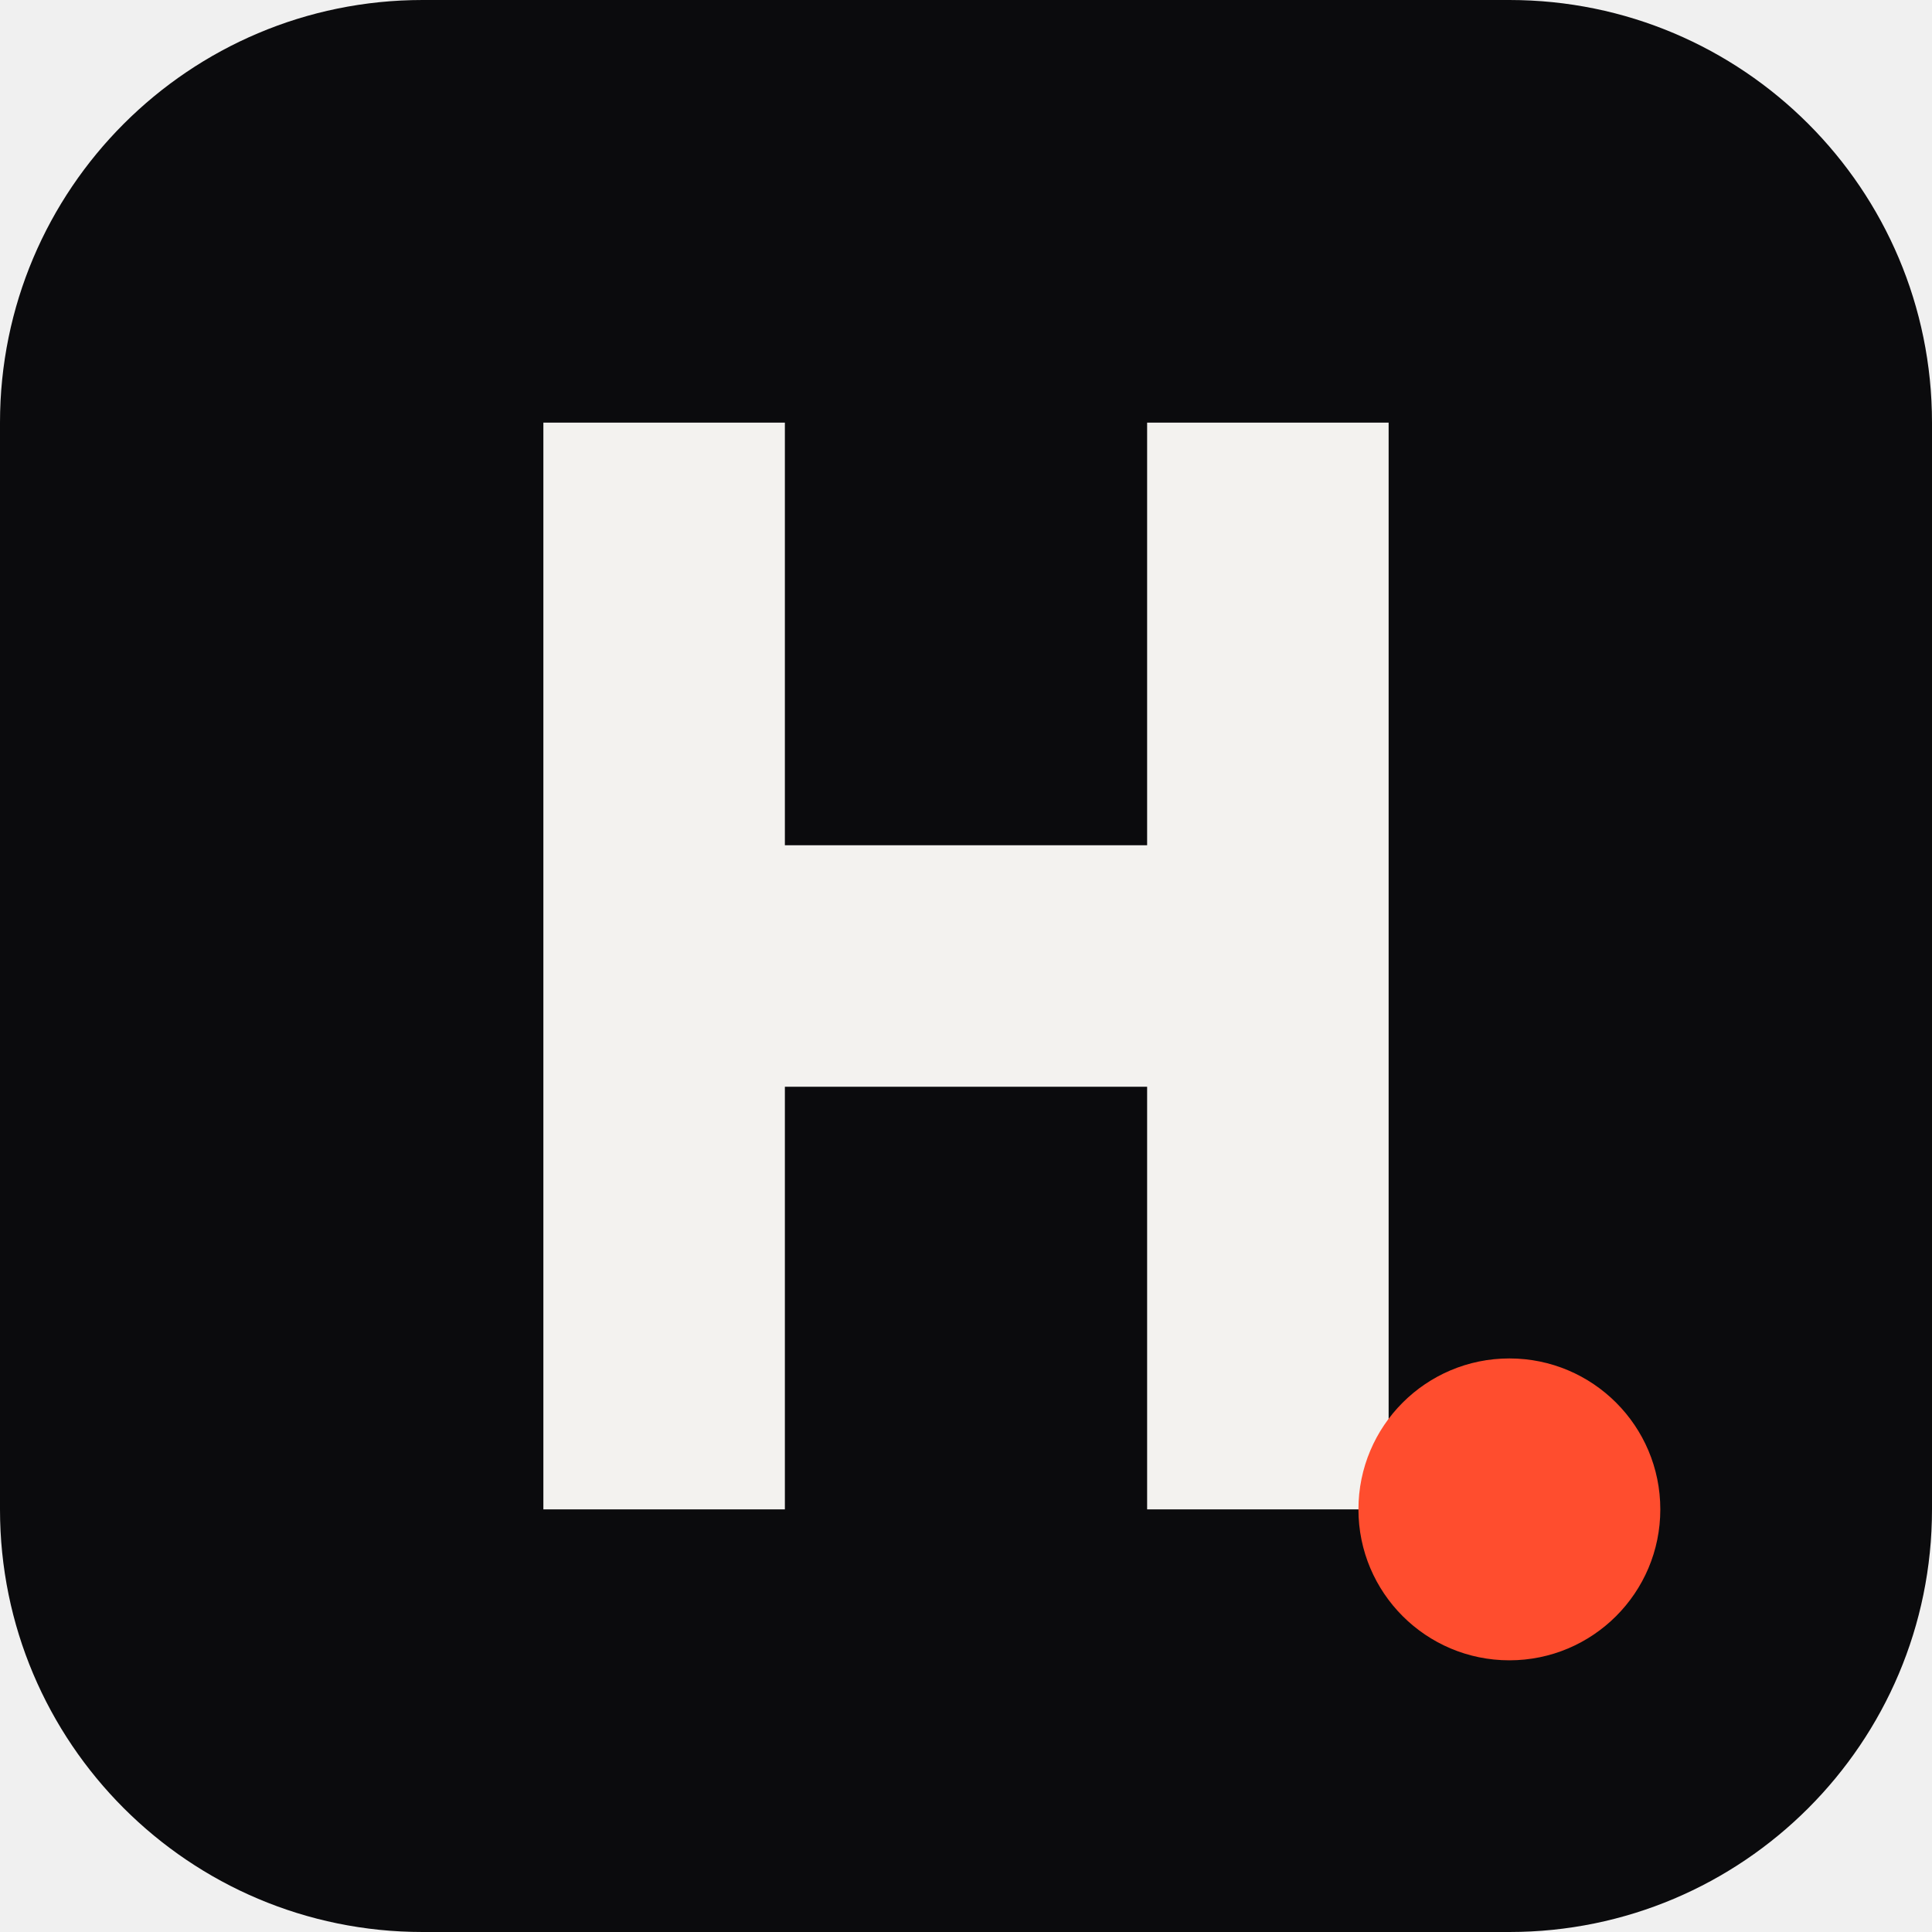
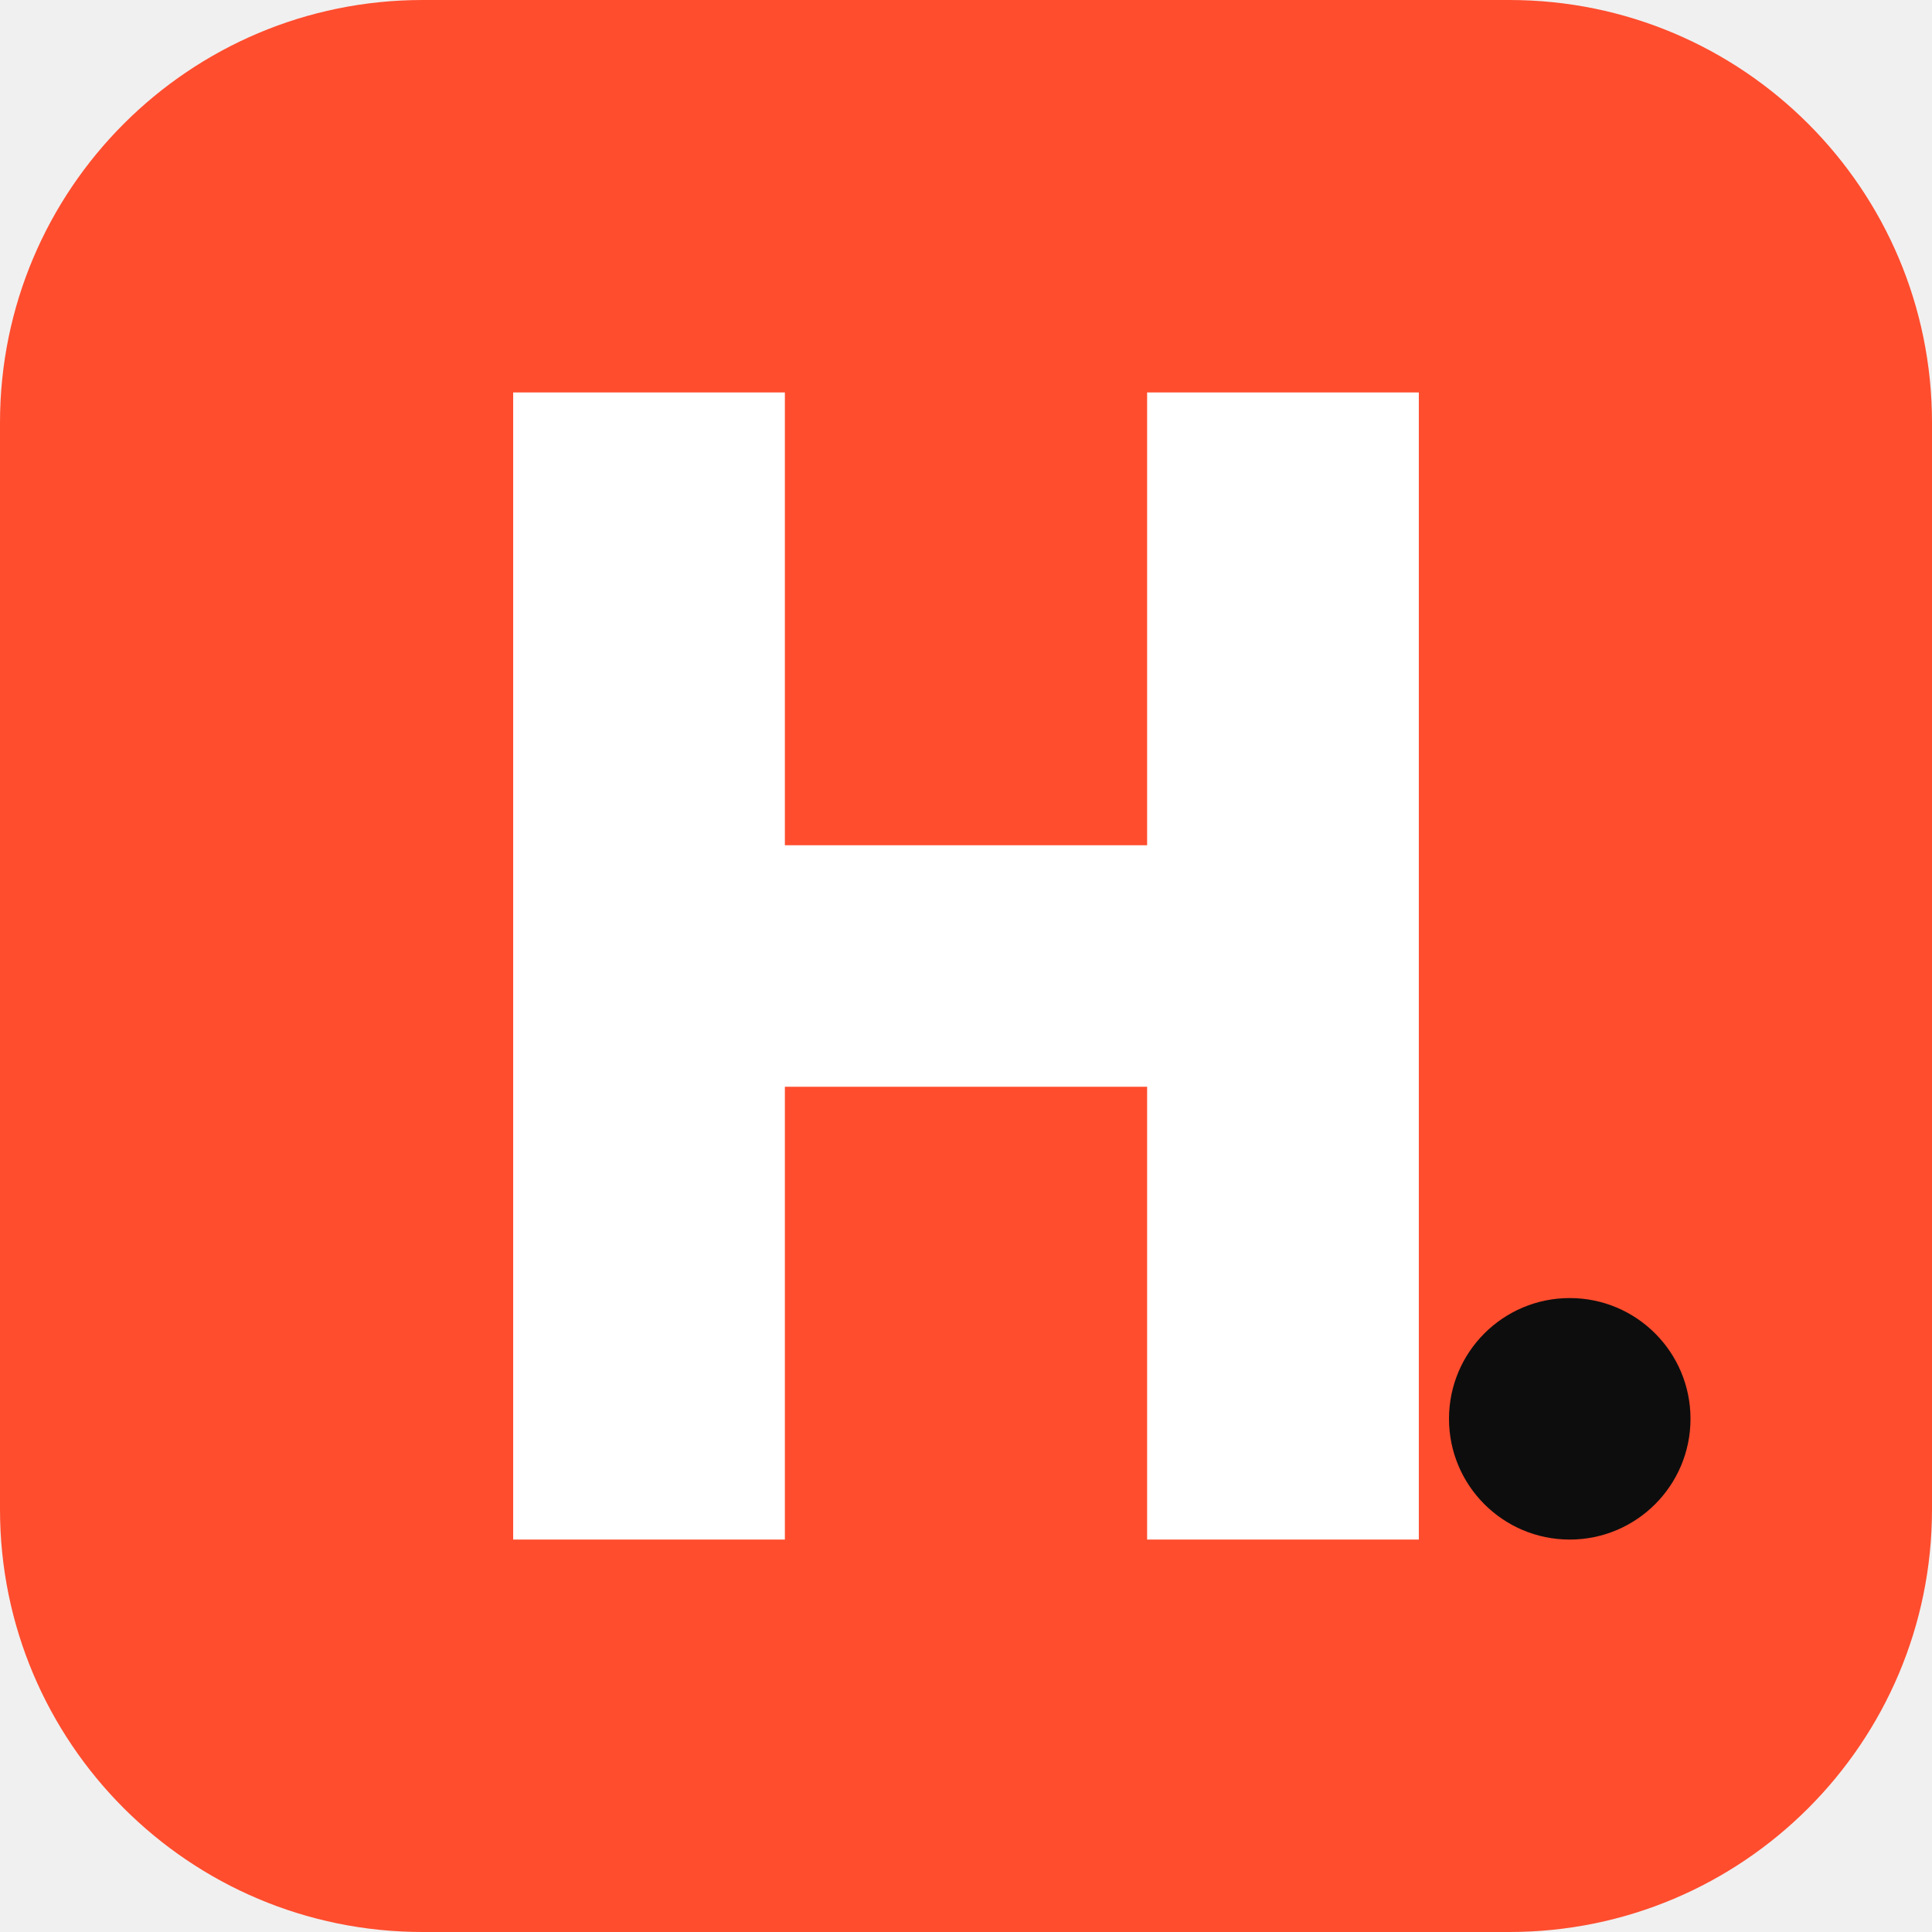
<svg xmlns="http://www.w3.org/2000/svg" viewBox="0 0 64 64">
-   <rect width="64" height="64" rx="14" fill="#0b0b0d" />
-   <path d="M18 14h8v14h12V14h8v36h-8V36H26v14h-8z" fill="#f3f2ef" />
-   <circle cx="50" cy="50" r="5" fill="#ff4d2e" />
+   <rect width="64" height="64" rx="14" fill="#ff4d2e" />
+   <path d="M17 13h9v15h12V13h9v38h-9V36H26v15h-9z" fill="#fff" />
+   <circle cx="52" cy="47" r="4" fill="#0d0d0d" />
</svg>
